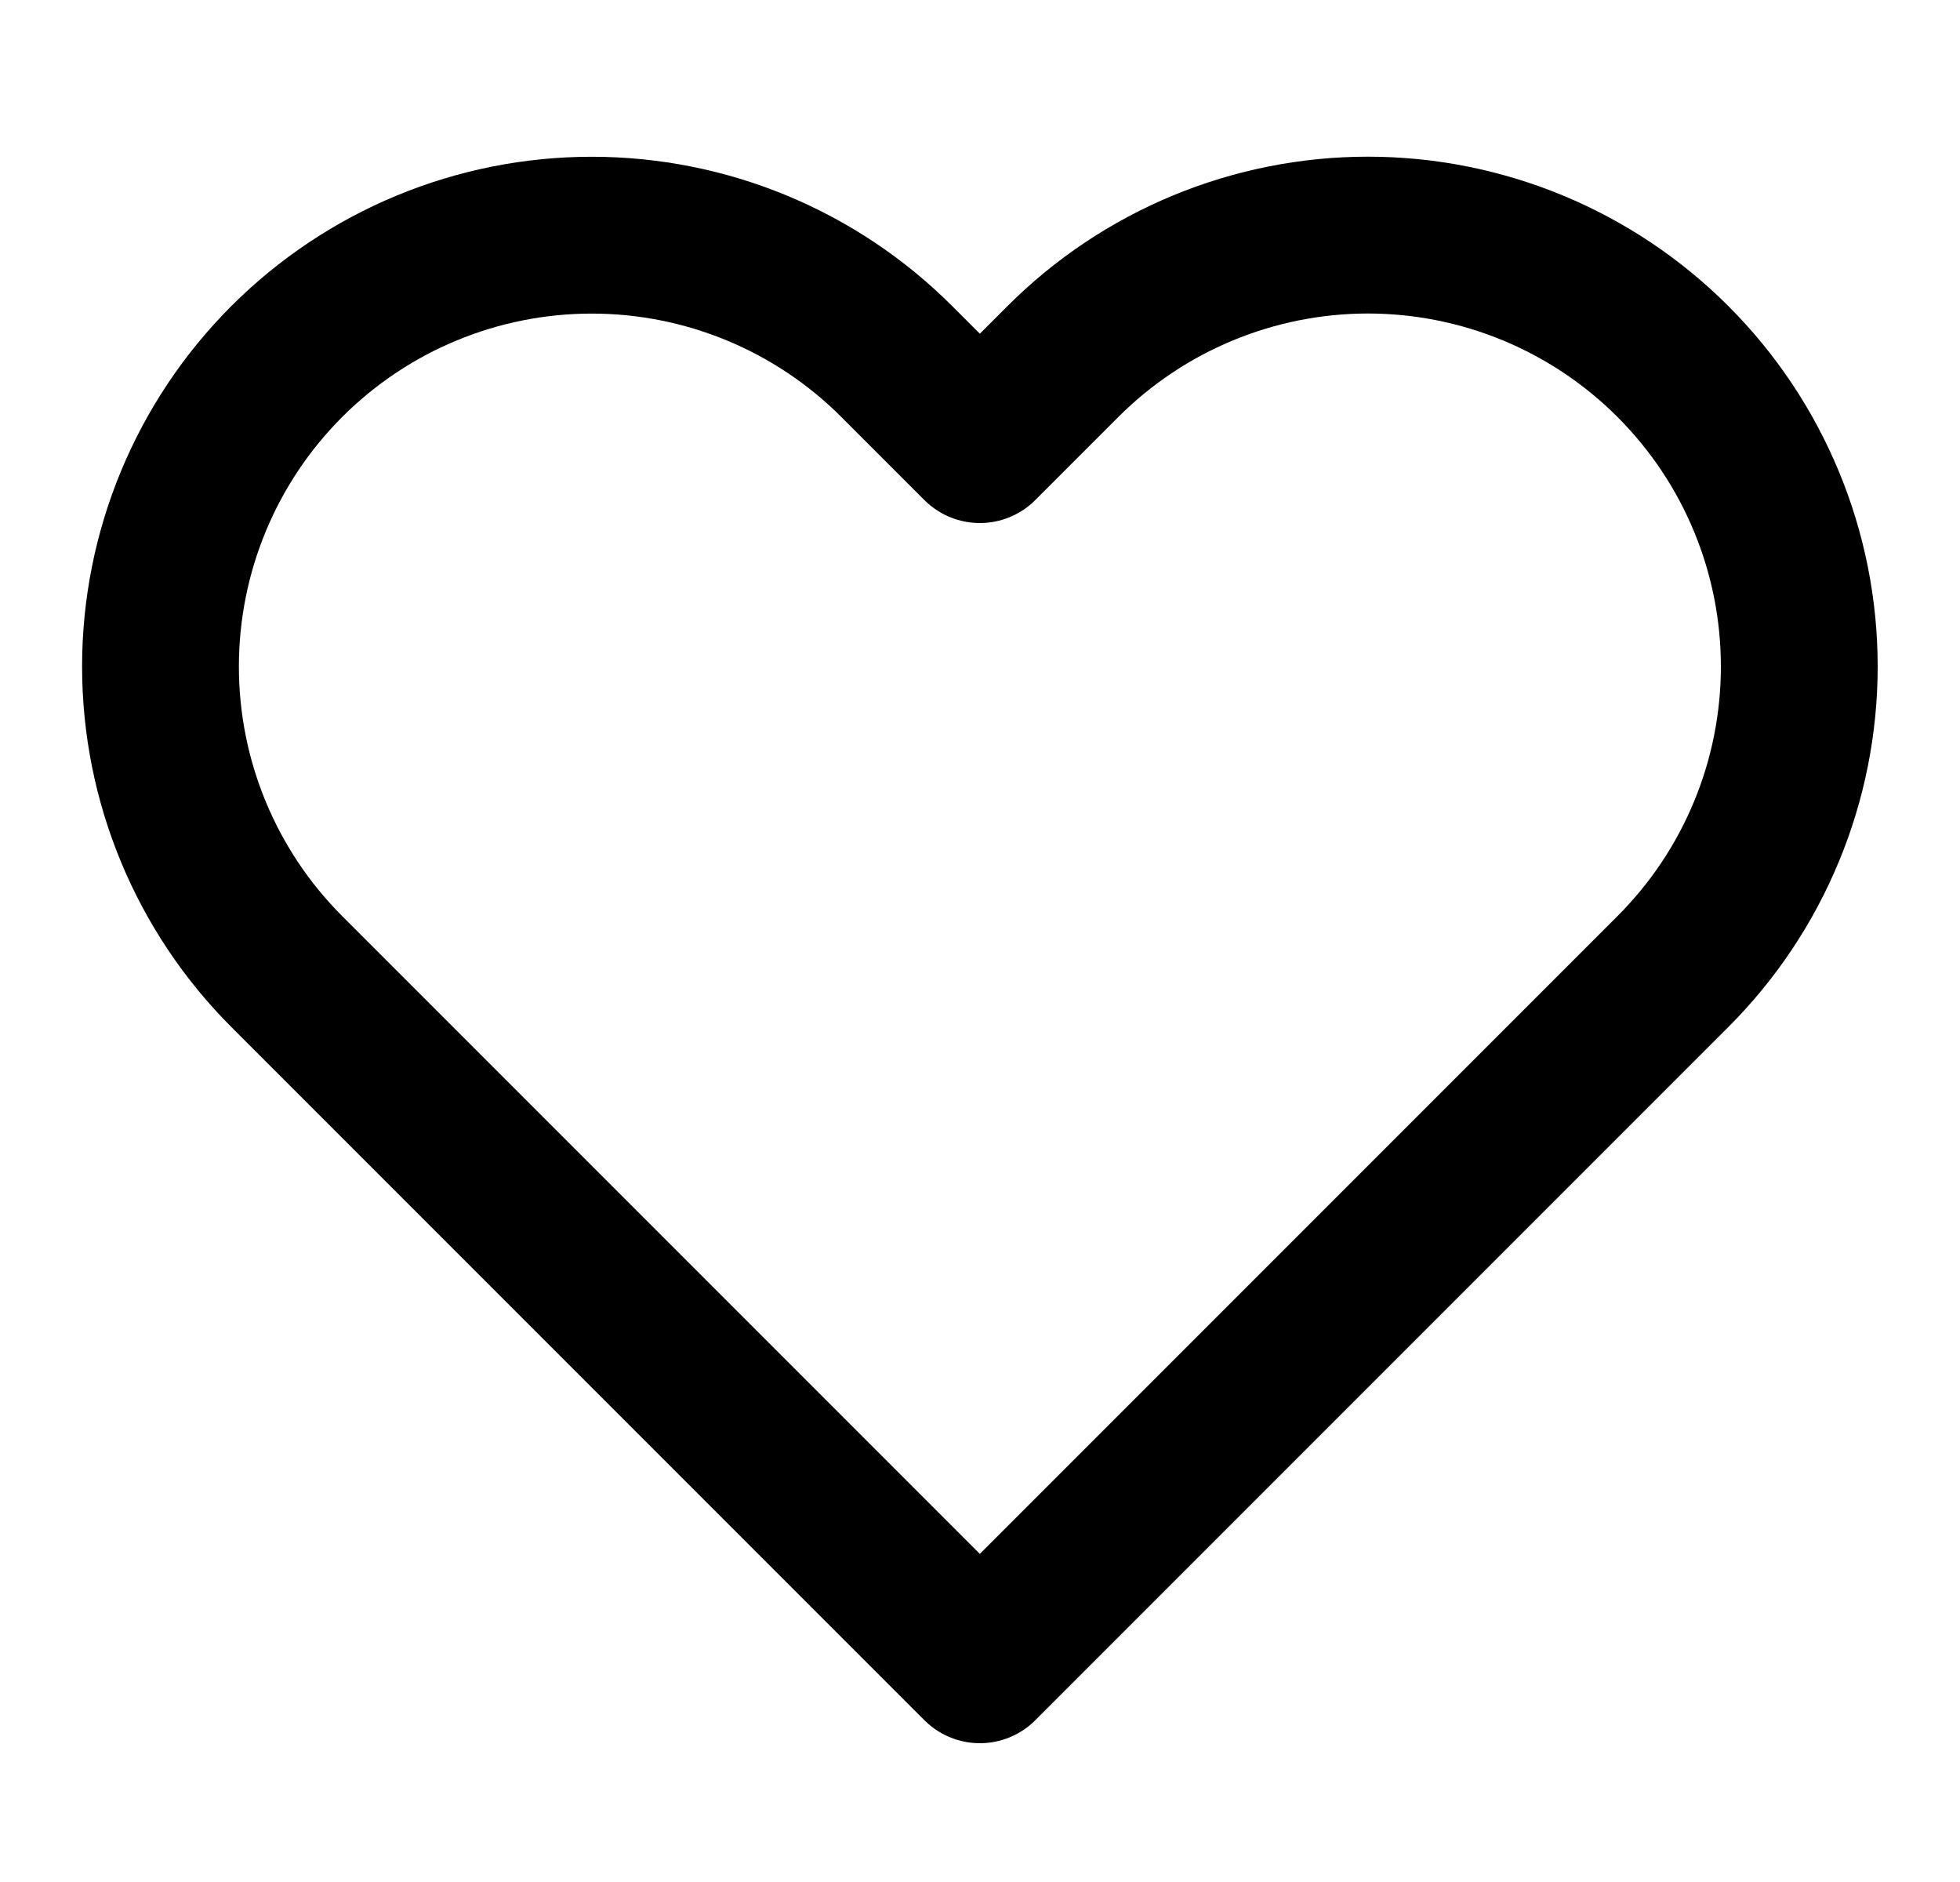
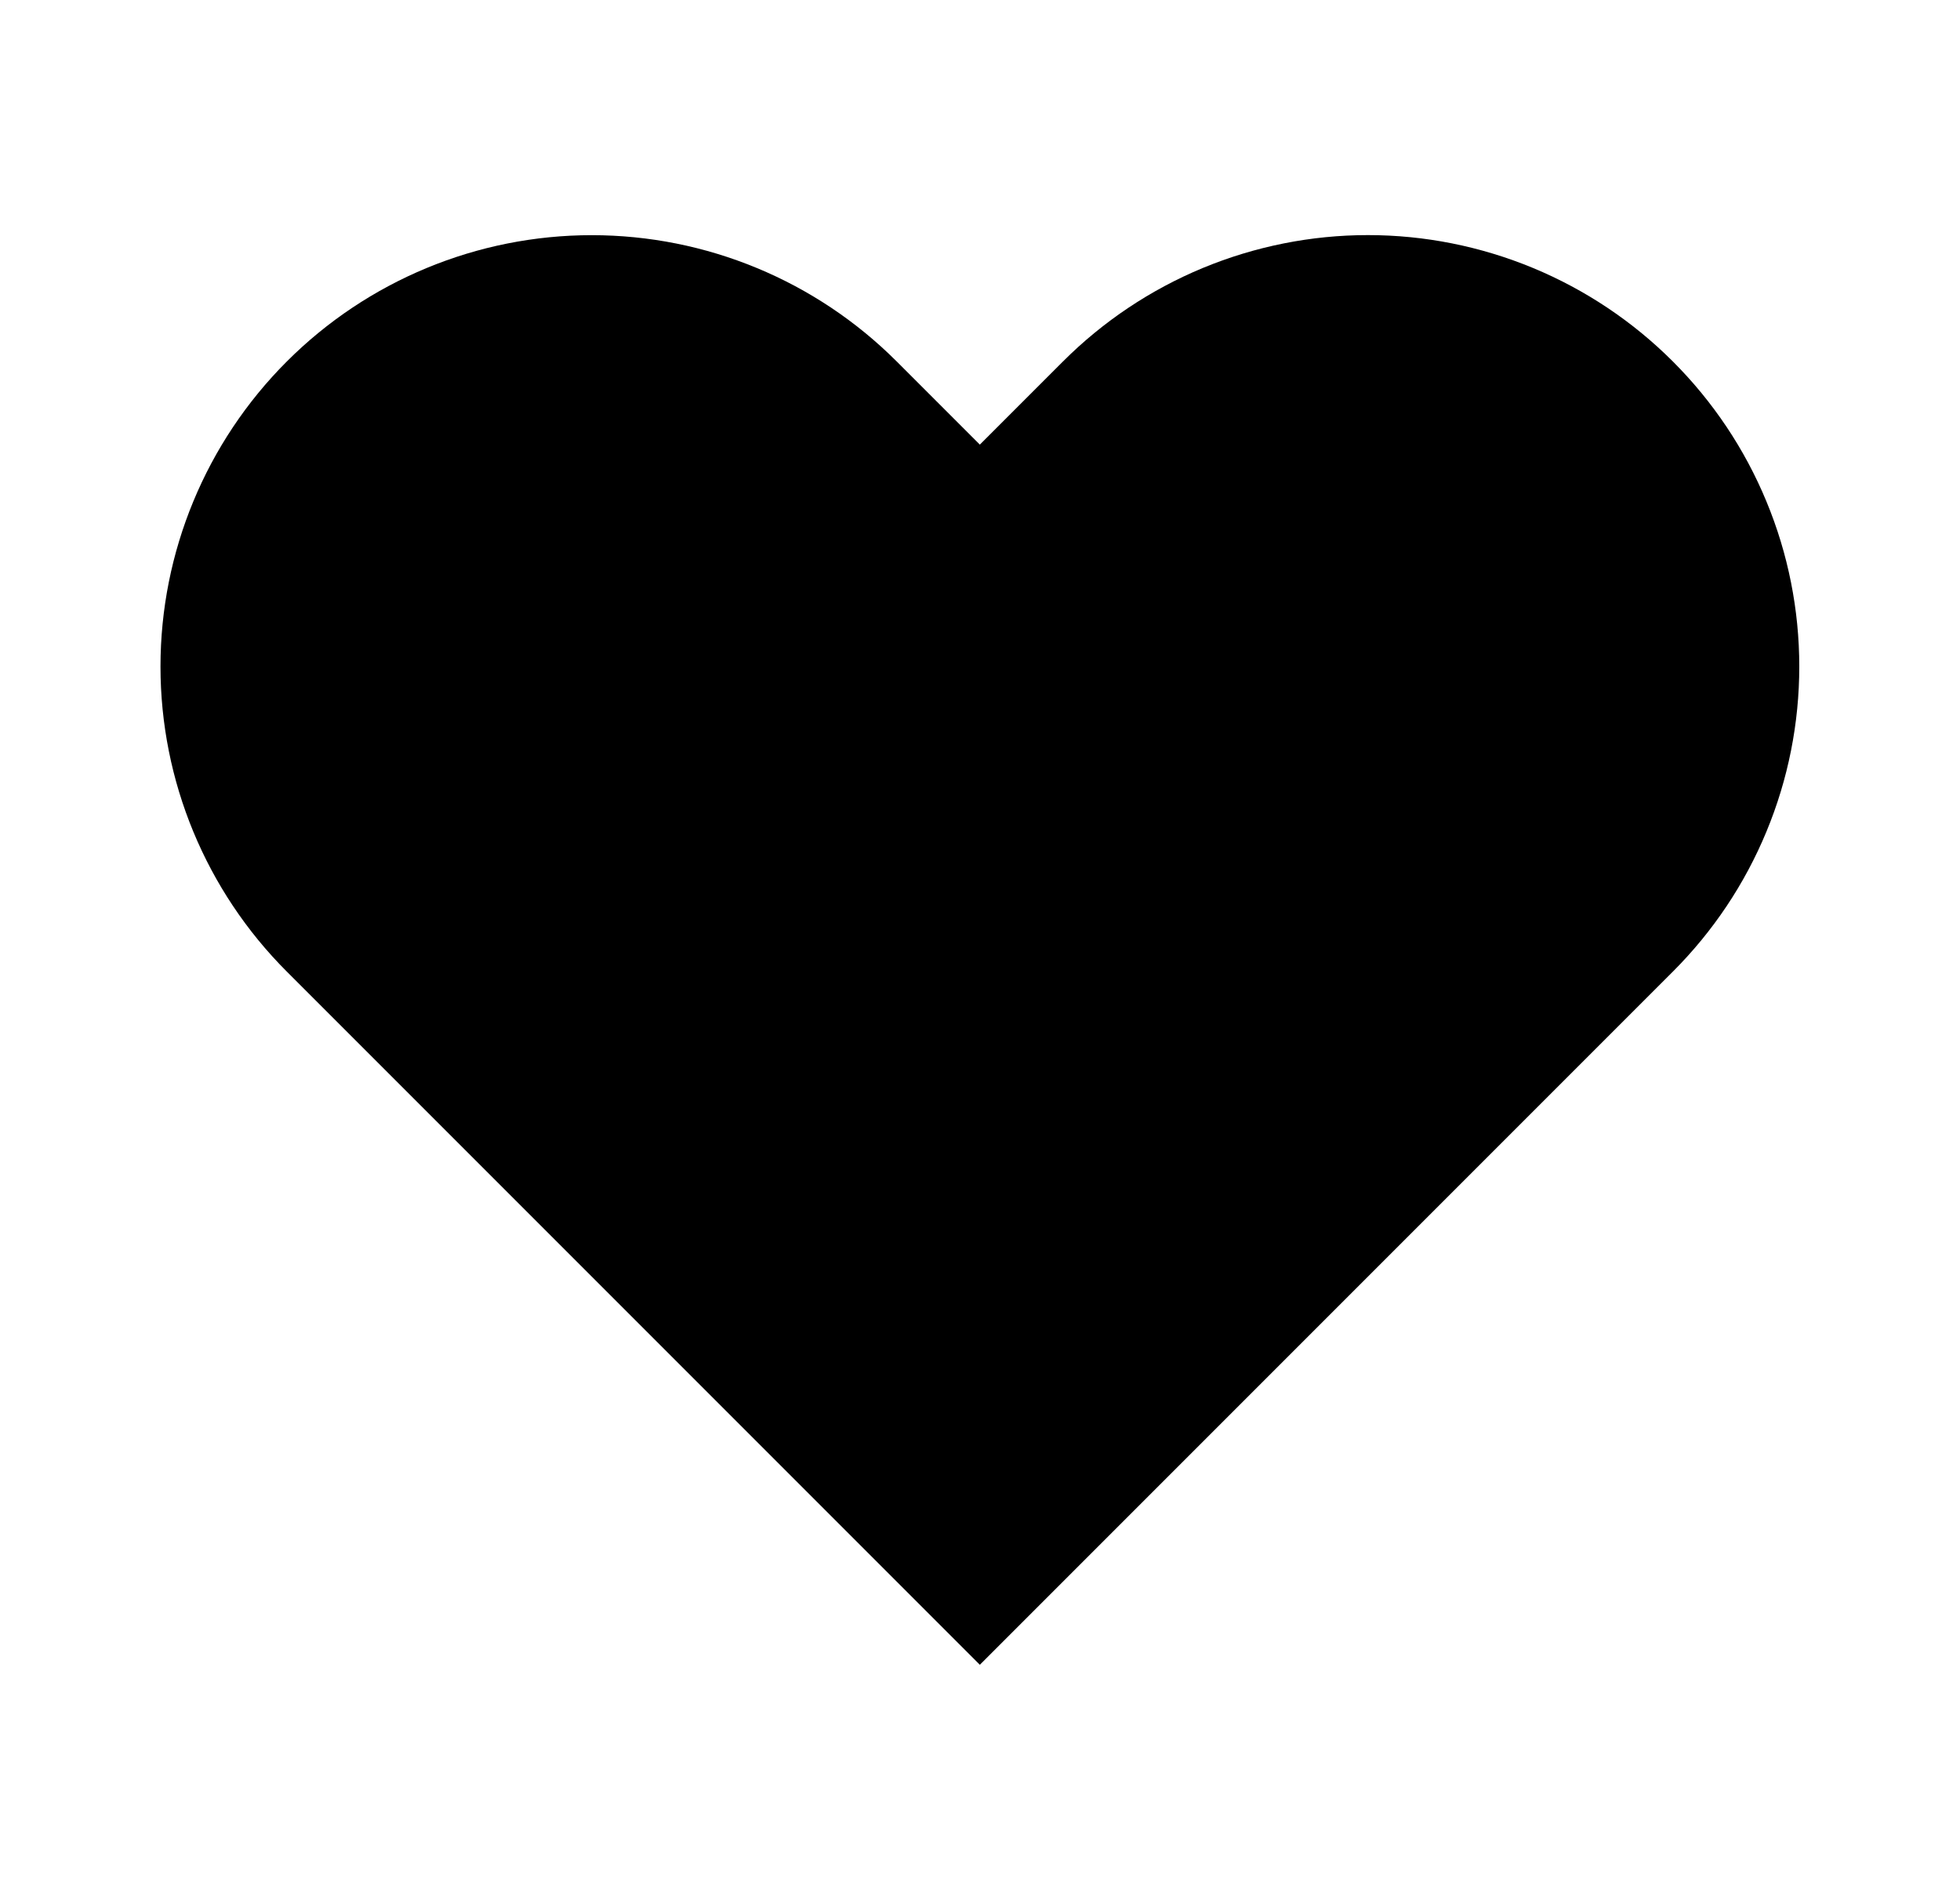
- <svg xmlns="http://www.w3.org/2000/svg" width="25" height="24" viewBox="0 0 25 24" fill="none">
-   <path d="M21.338 4.61C20.827 4.099 20.221 3.694 19.553 3.417C18.886 3.141 18.171 2.998 17.448 2.998C16.726 2.998 16.01 3.141 15.343 3.417C14.675 3.694 14.069 4.099 13.558 4.61L12.498 5.67L11.438 4.61C10.406 3.578 9.007 2.999 7.548 2.999C6.089 2.999 4.69 3.578 3.658 4.61C2.626 5.642 2.047 7.041 2.047 8.5C2.047 9.959 2.626 11.358 3.658 12.39L4.718 13.45L12.498 21.23L20.278 13.45L21.338 12.39C21.849 11.879 22.255 11.273 22.531 10.605C22.808 9.938 22.95 9.222 22.95 8.5C22.95 7.778 22.808 7.062 22.531 6.395C22.255 5.727 21.849 5.121 21.338 4.61Z" stroke="black" stroke-width="2" stroke-linecap="round" stroke-linejoin="round" />
+ <svg xmlns="http://www.w3.org/2000/svg" width="25" height="24" viewBox="0 0 25 24" fill="current">
+   <path d="M21.338 4.61C20.827 4.099 20.221 3.694 19.553 3.417C18.886 3.141 18.171 2.998 17.448 2.998C16.726 2.998 16.01 3.141 15.343 3.417C14.675 3.694 14.069 4.099 13.558 4.61L12.498 5.67L11.438 4.61C10.406 3.578 9.007 2.999 7.548 2.999C6.089 2.999 4.69 3.578 3.658 4.61C2.626 5.642 2.047 7.041 2.047 8.5C2.047 9.959 2.626 11.358 3.658 12.39L4.718 13.45L12.498 21.23L20.278 13.45L21.338 12.39C21.849 11.879 22.255 11.273 22.531 10.605C22.808 9.938 22.95 9.222 22.95 8.5C22.95 7.778 22.808 7.062 22.531 6.395C22.255 5.727 21.849 5.121 21.338 4.61Z" stroke="current" stroke-width="current" stroke-linecap="round" stroke-linejoin="round" />
</svg>
